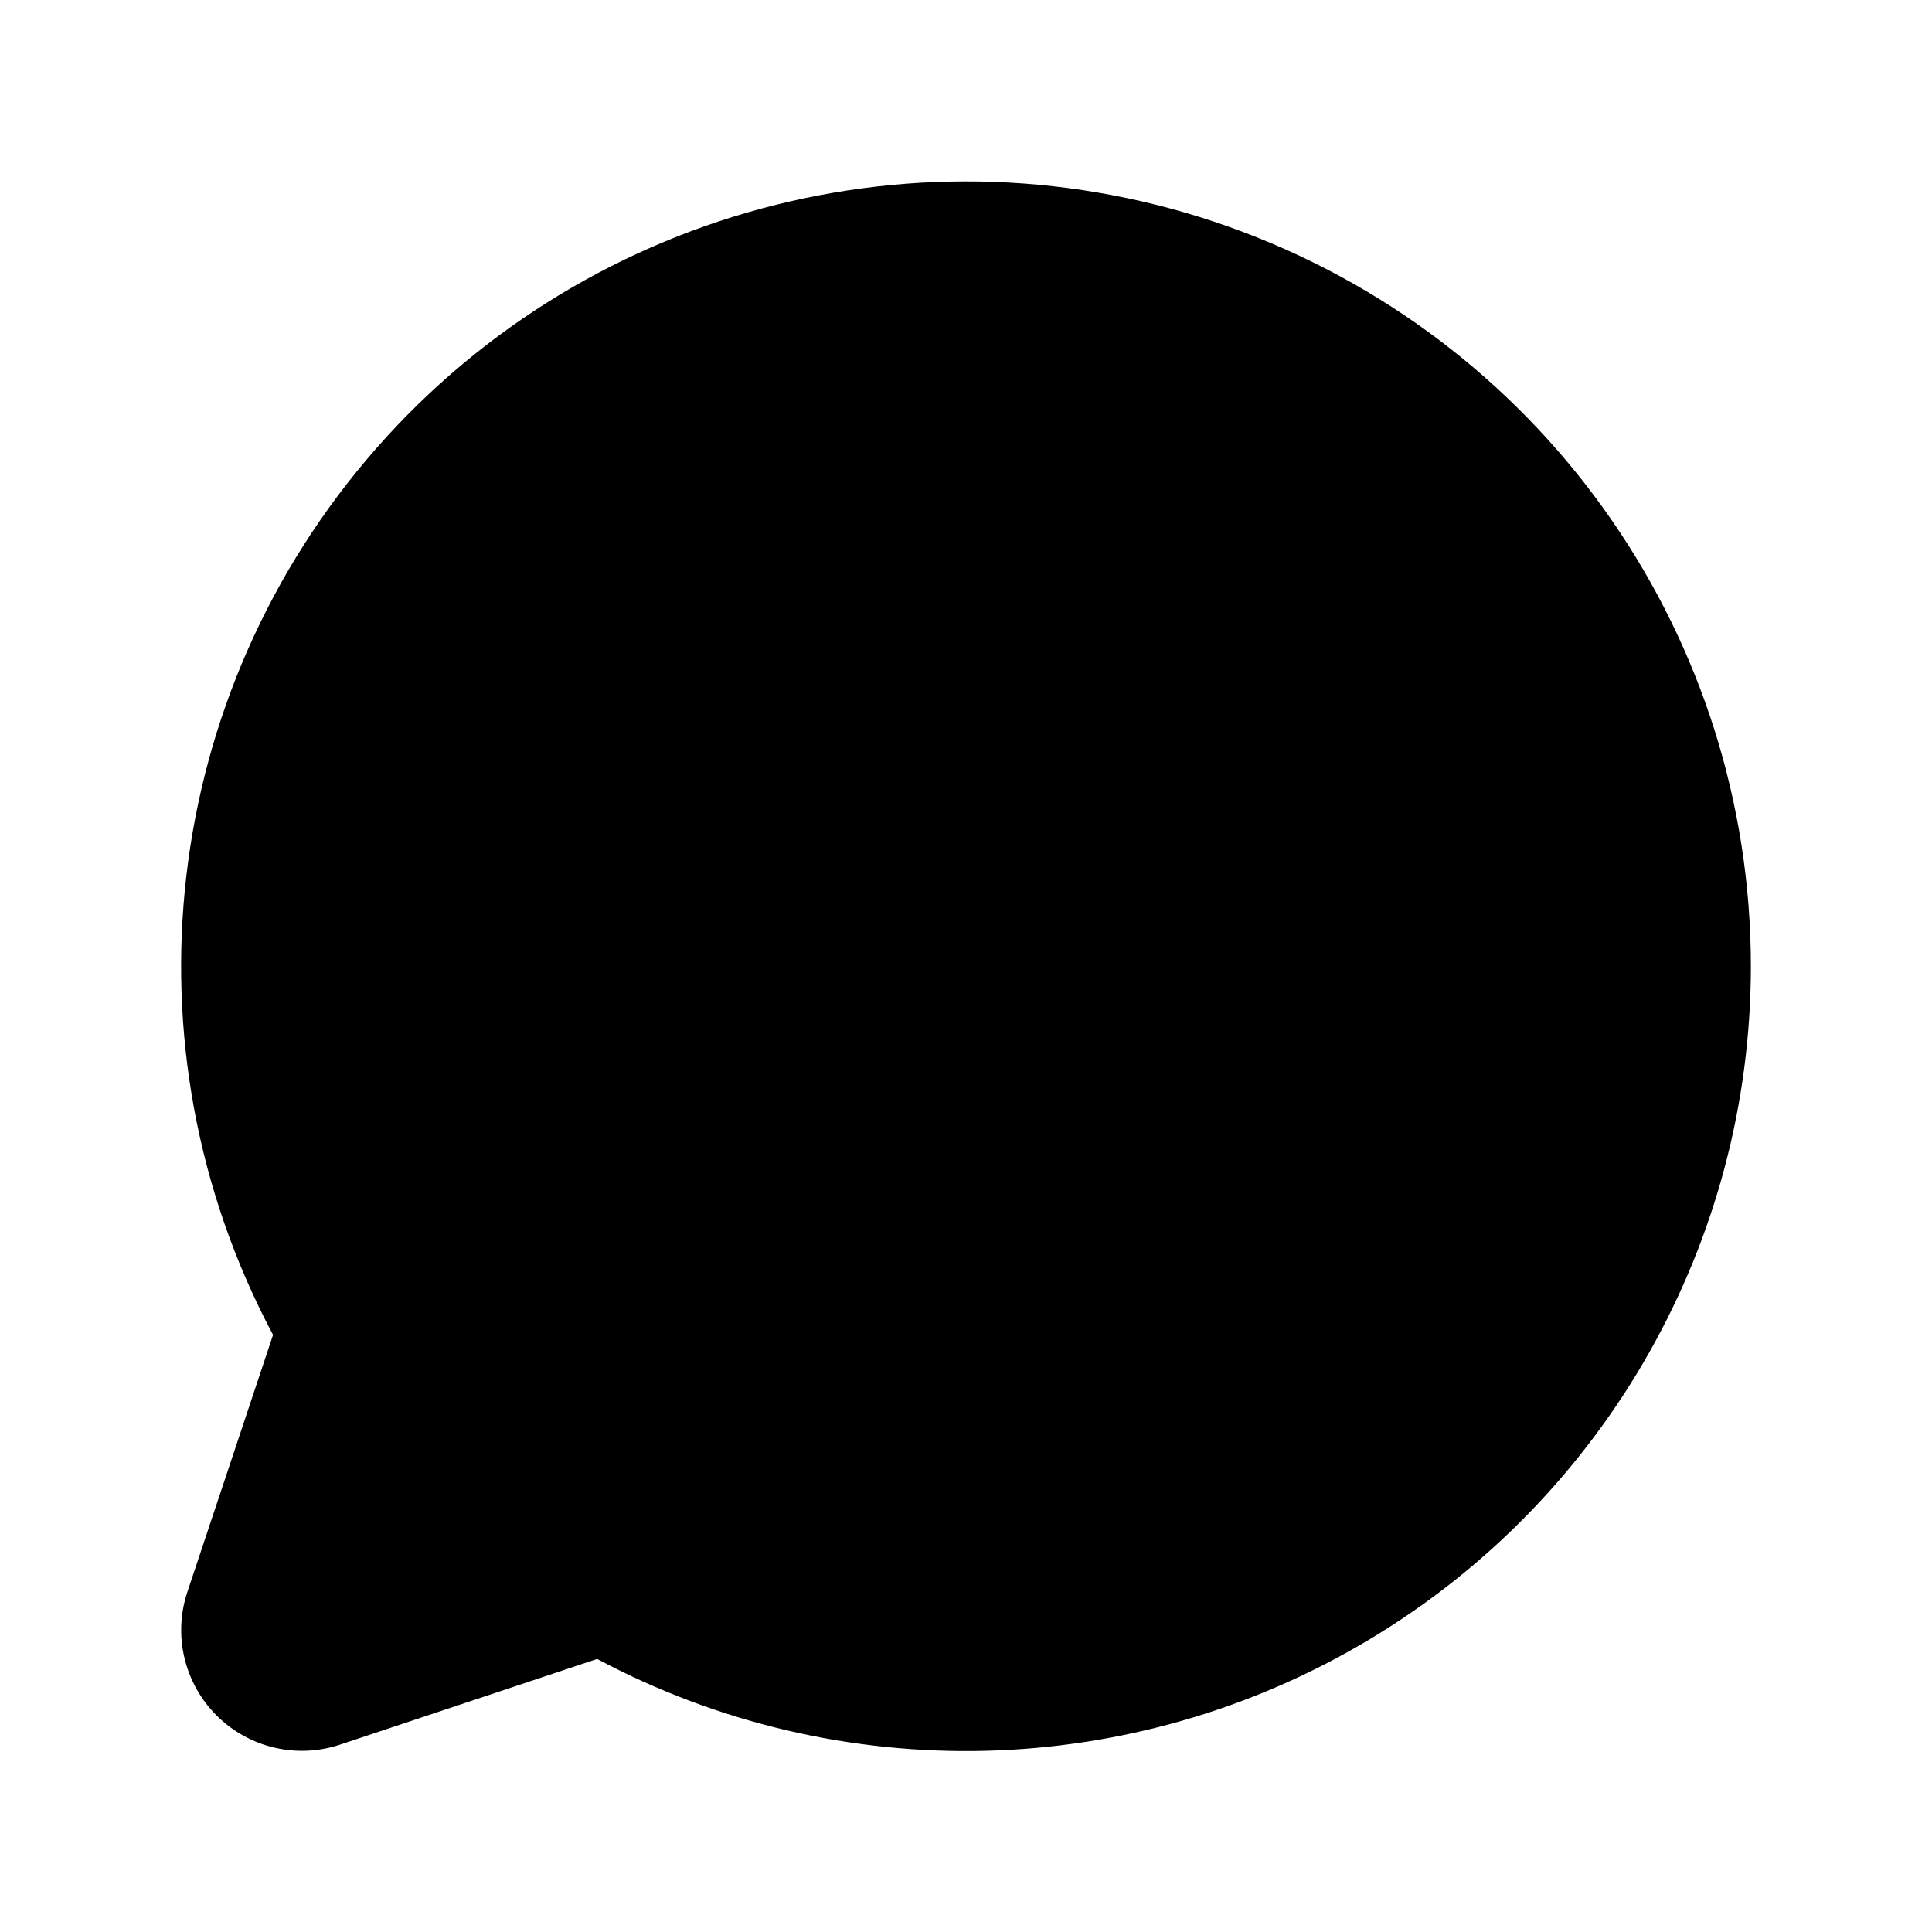
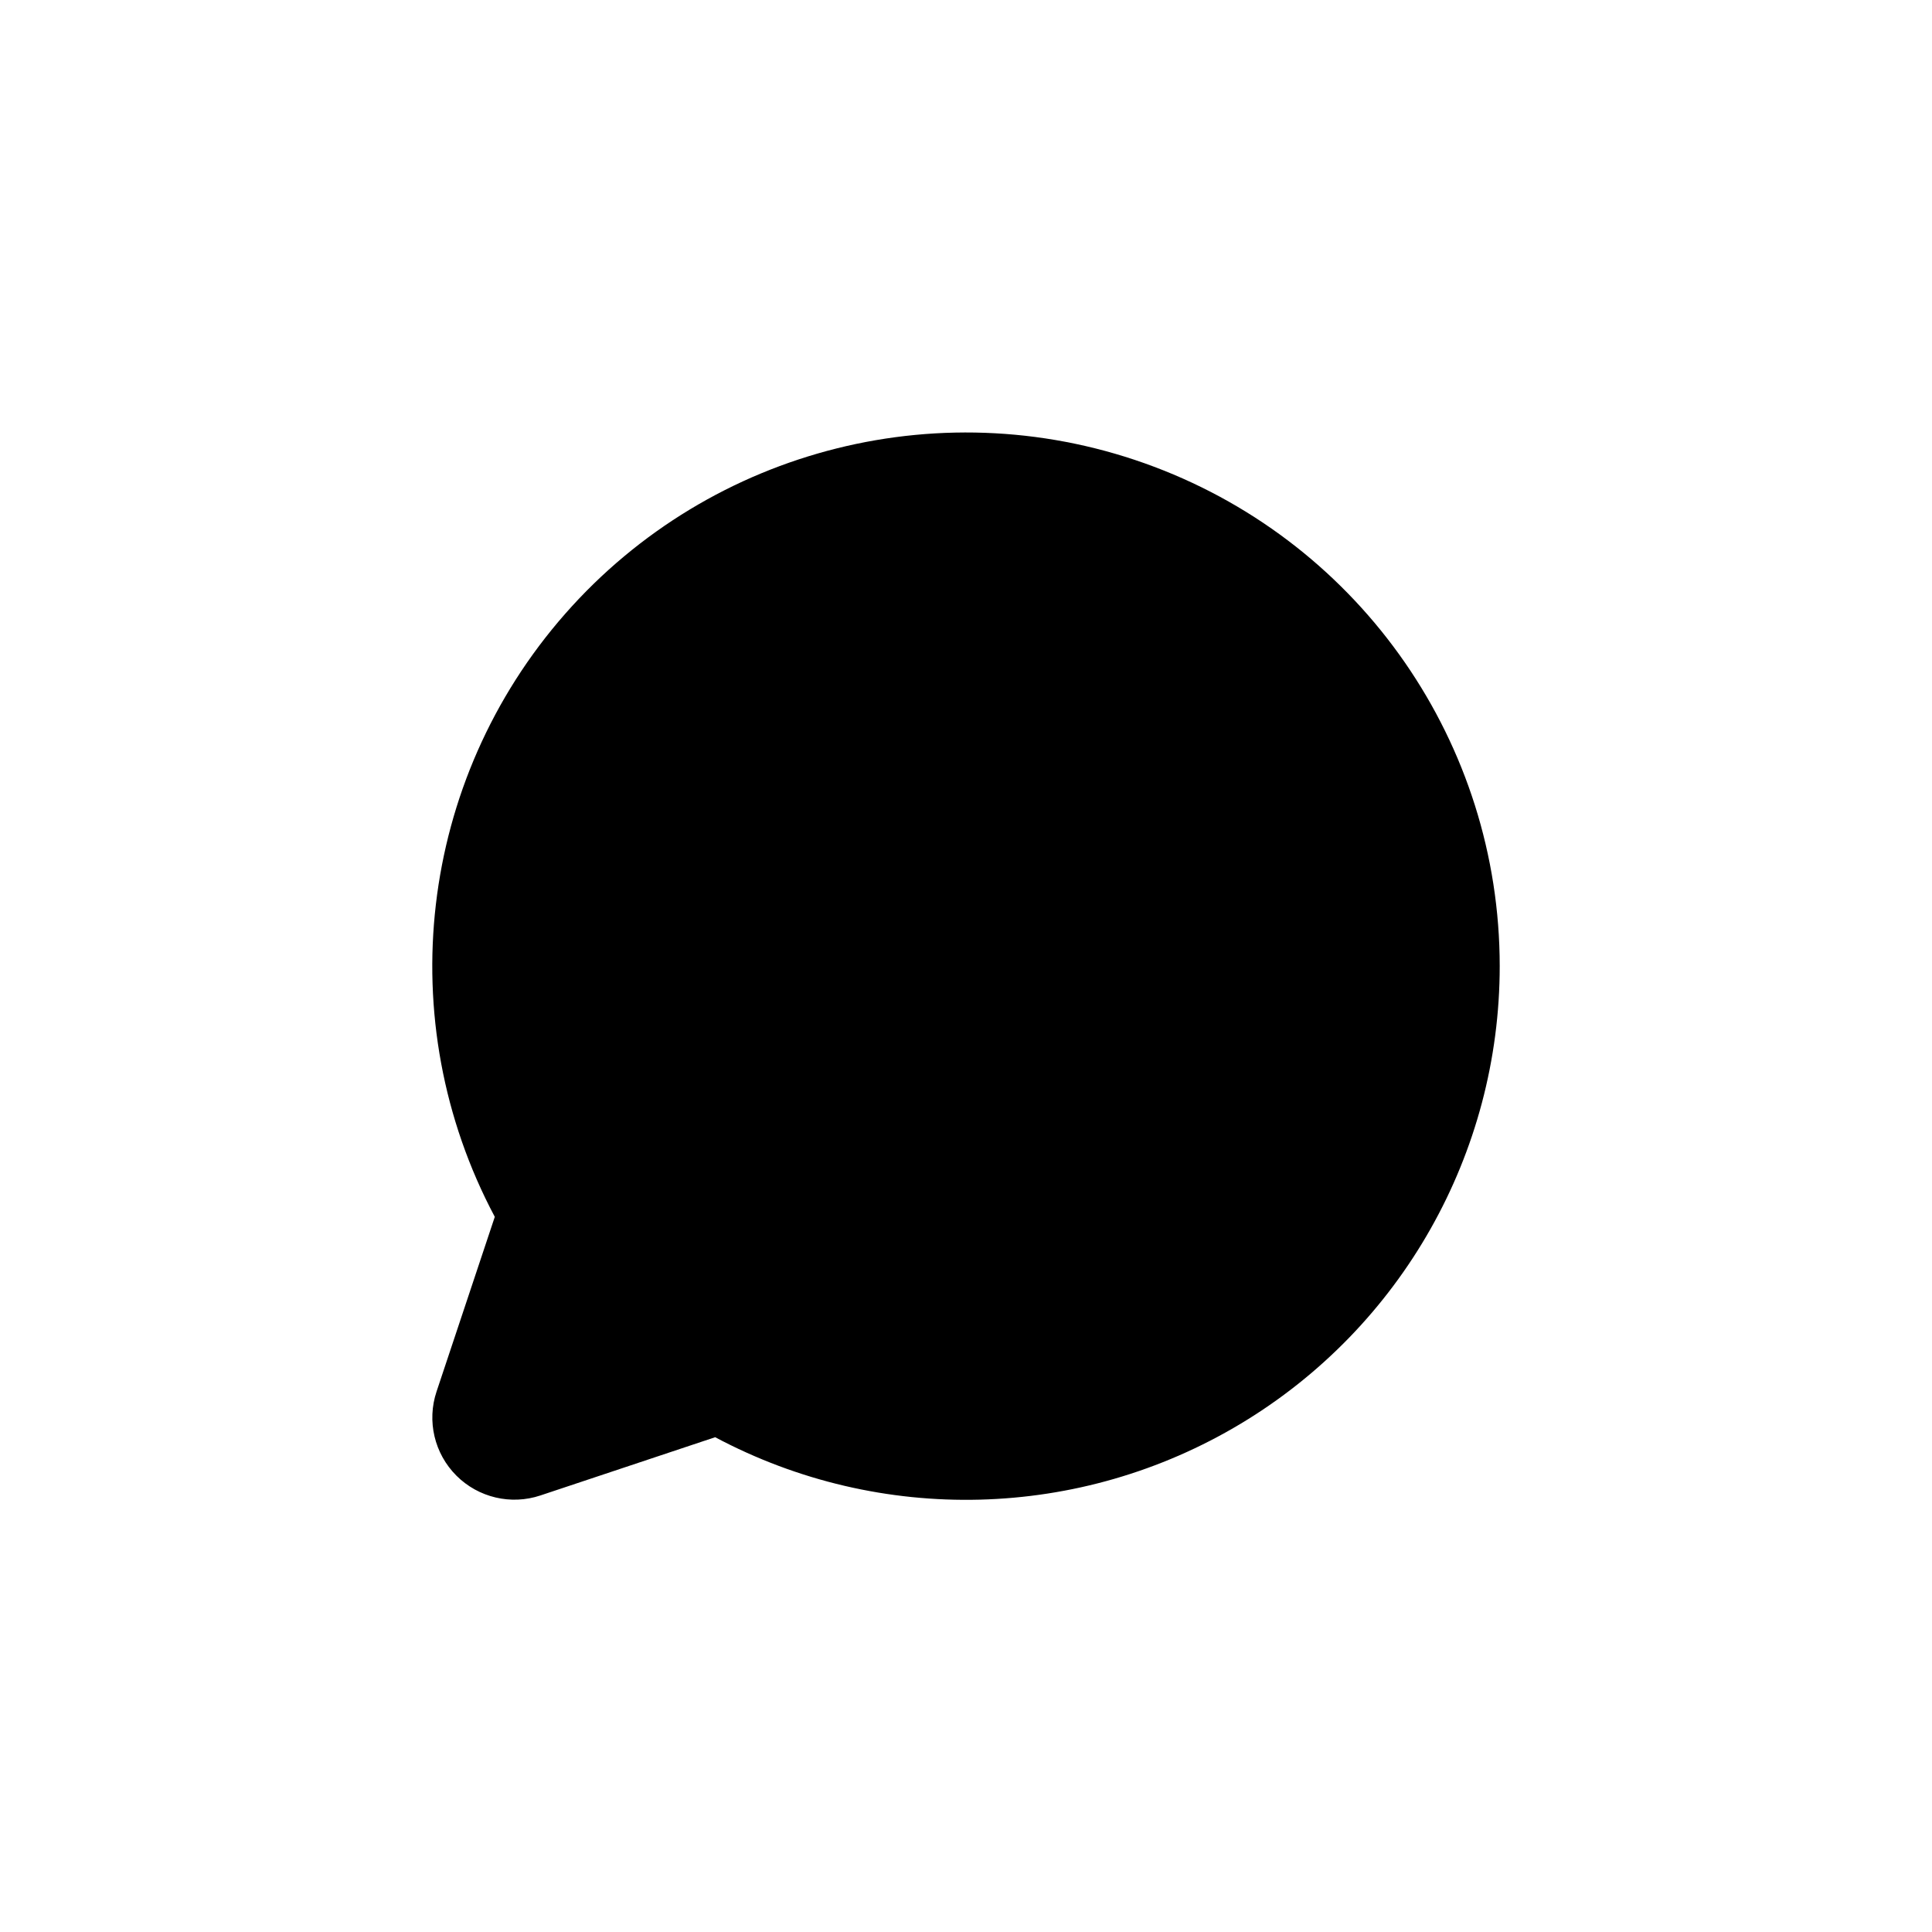
<svg xmlns="http://www.w3.org/2000/svg" viewBox="0 0 256 256" fill="#000000">
-   <path d="M232,128A104,104,0,0,1,79.12,219.82L45.07,231.17a16,16,0,0,1-20.24-20.24l11.35-34.05A104,104,0,1,1,232,128Z" />
+   <g transform="translate(128 128) scale(0.68) translate(-128 -128)">
+     <path d="M232,128A104,104,0,0,1,79.12,219.82L45.07,231.17a16,16,0,0,1-20.24-20.24l11.35-34.05A104,104,0,1,1,232,128Z" />
+   </g>
</svg>
